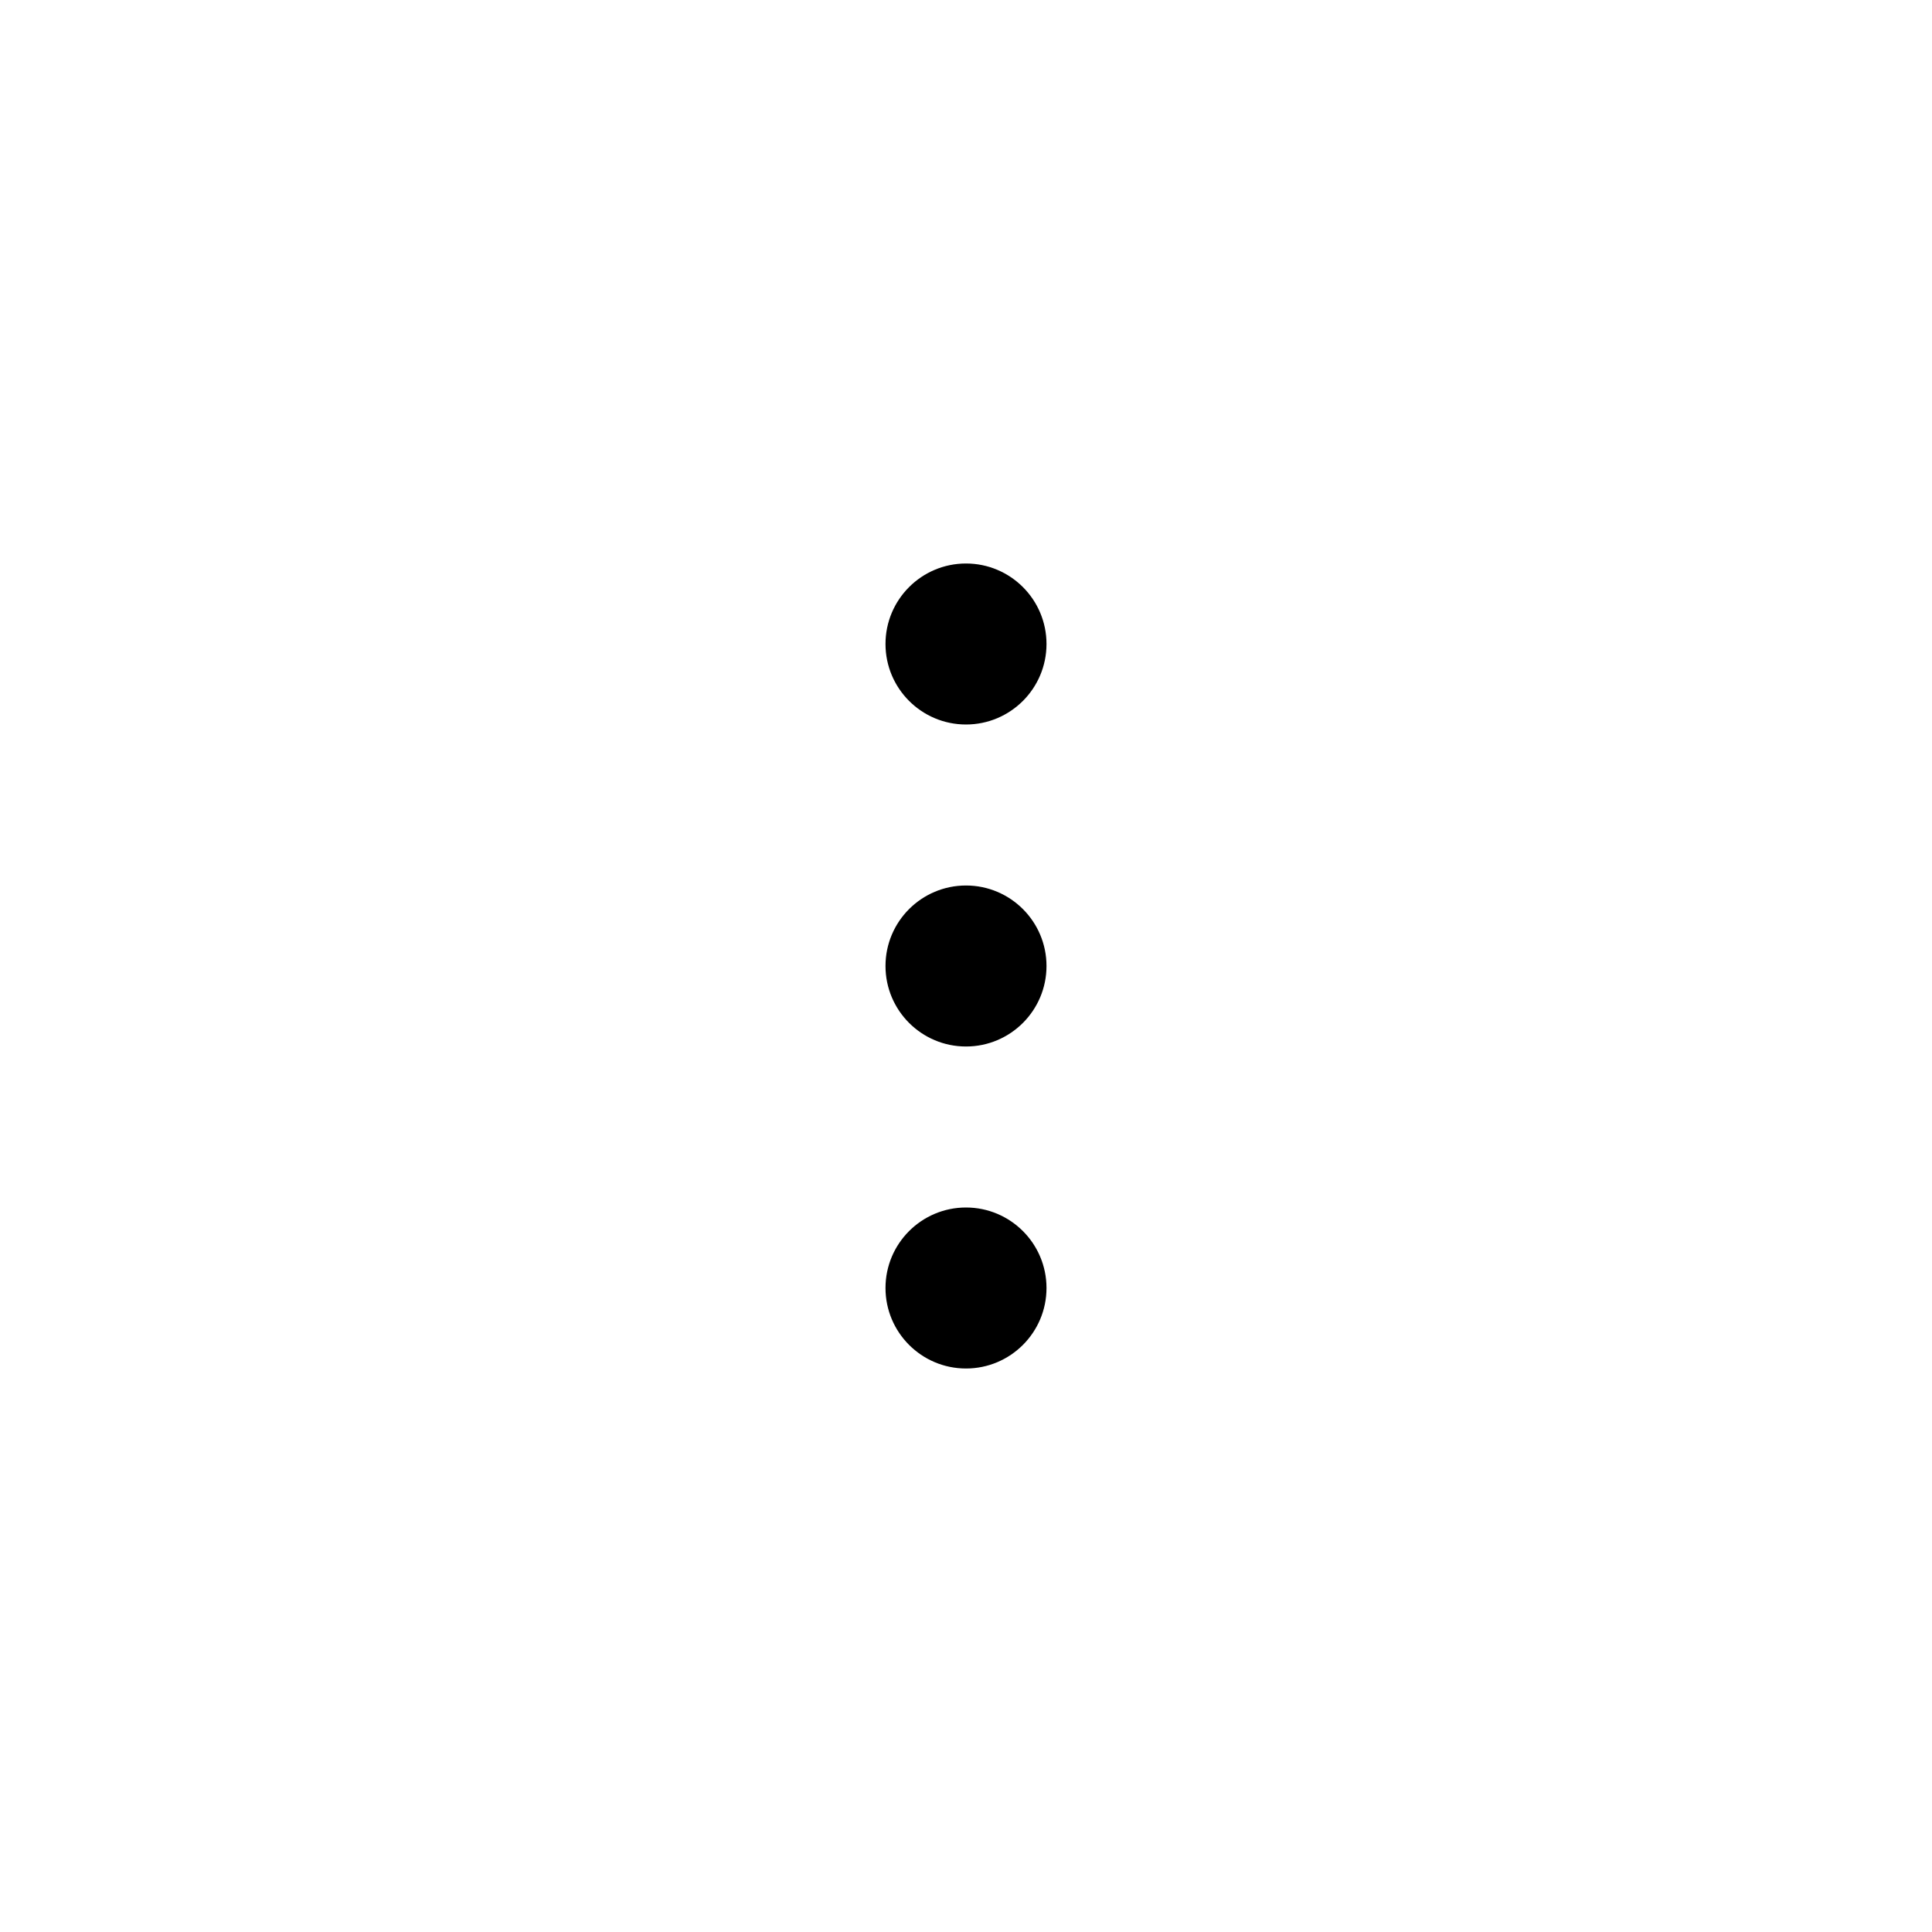
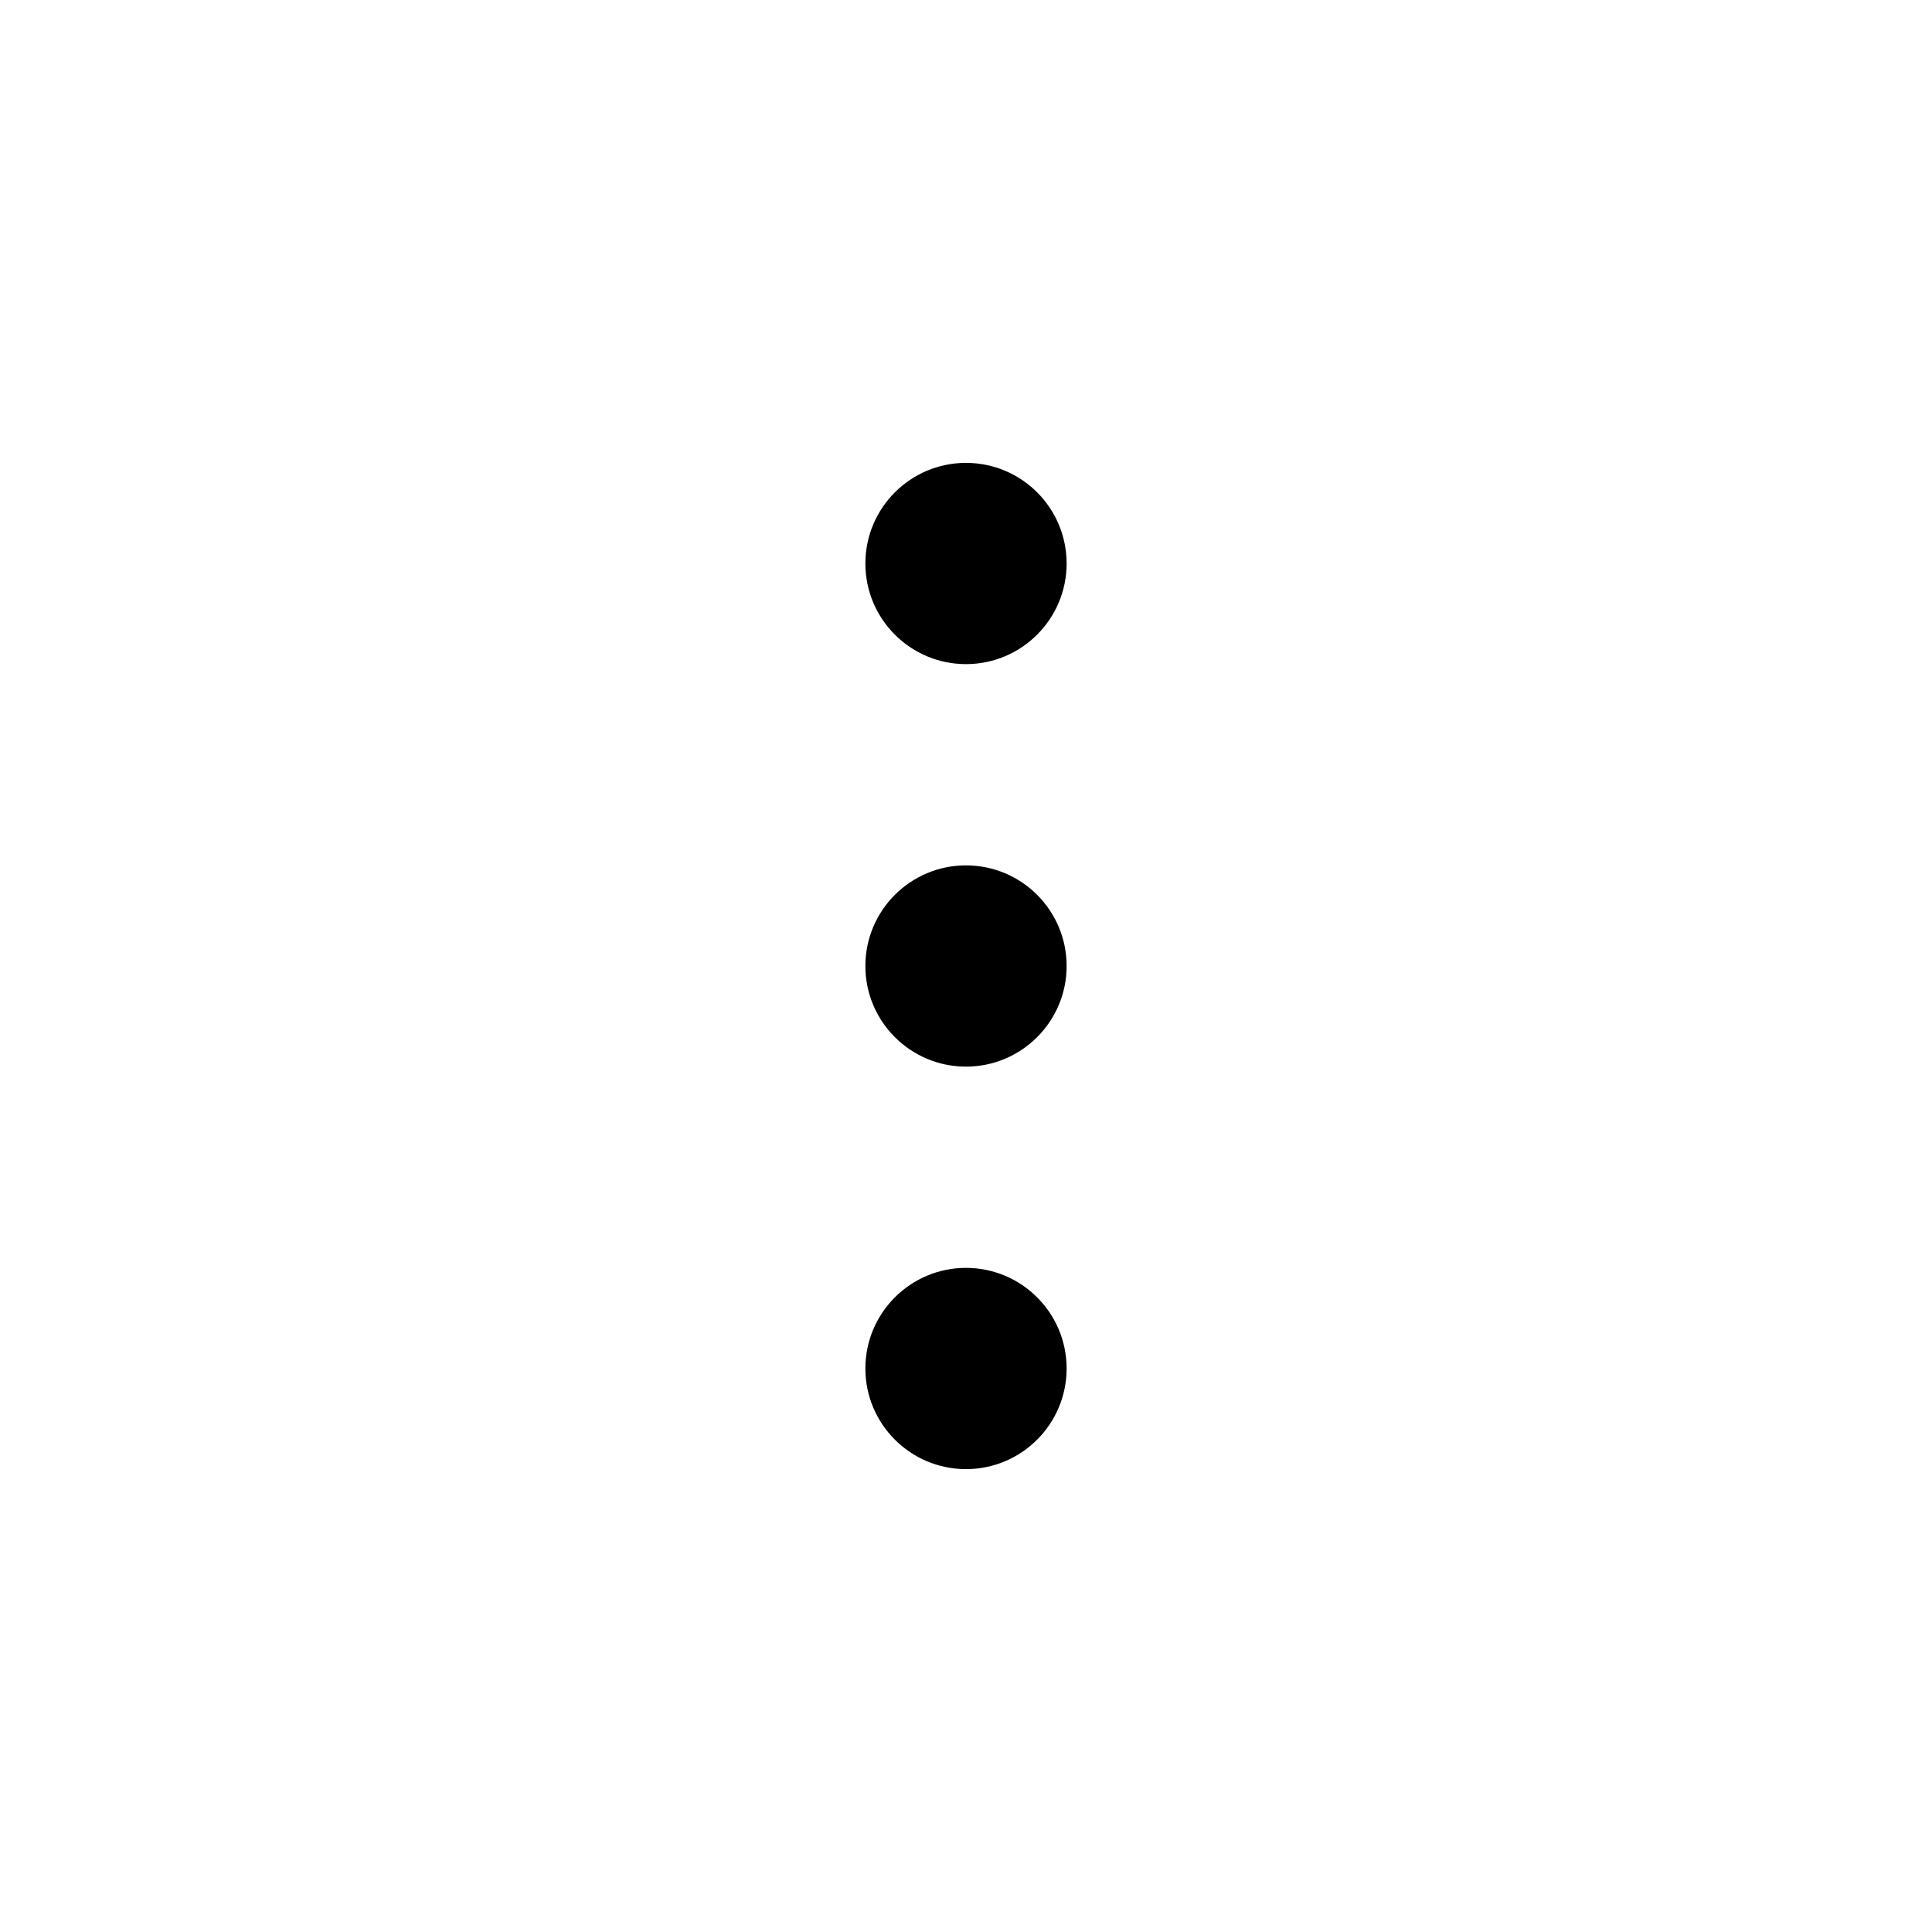
<svg width="24" height="24" fill="none" viewBox="0 0 24 24">
-   <path fill="currentColor" d="M13 12C13 12.552 12.552 13 12 13C11.448 13 11 12.552 11 12C11 11.448 11.448 11 12 11C12.552 11 13 11.448 13 12Z" />
-   <path fill="currentColor" d="M13 8C13 8.552 12.552 9 12 9C11.448 9 11 8.552 11 8C11 7.448 11.448 7 12 7C12.552 7 13 7.448 13 8Z" />
-   <path fill="currentColor" d="M13 16C13 16.552 12.552 17 12 17C11.448 17 11 16.552 11 16C11 15.448 11.448 15 12 15C12.552 15 13 15.448 13 16Z" />
+   <path fill="currentColor" d="M13.25 12C13.25 12.69 12.69 13.25 12 13.25C11.31 13.25 10.75 12.69 10.75 12C10.75 11.31 11.31 10.75 12 10.75C12.69 10.75 13.25 11.31 13.25 12Z" />
+   <path fill="currentColor" d="M13.25 7C13.25 7.69 12.69 8.25 12 8.25C11.31 8.25 10.75 7.69 10.75 7C10.75 6.31 11.31 5.75 12 5.75C12.69 5.75 13.25 6.31 13.25 7Z" />
+   <path fill="currentColor" d="M13.25 17C13.25 17.69 12.69 18.25 12 18.25C11.31 18.25 10.75 17.69 10.75 17C10.75 16.31 11.31 15.75 12 15.75C12.69 15.75 13.25 16.31 13.25 17Z" />
</svg>
